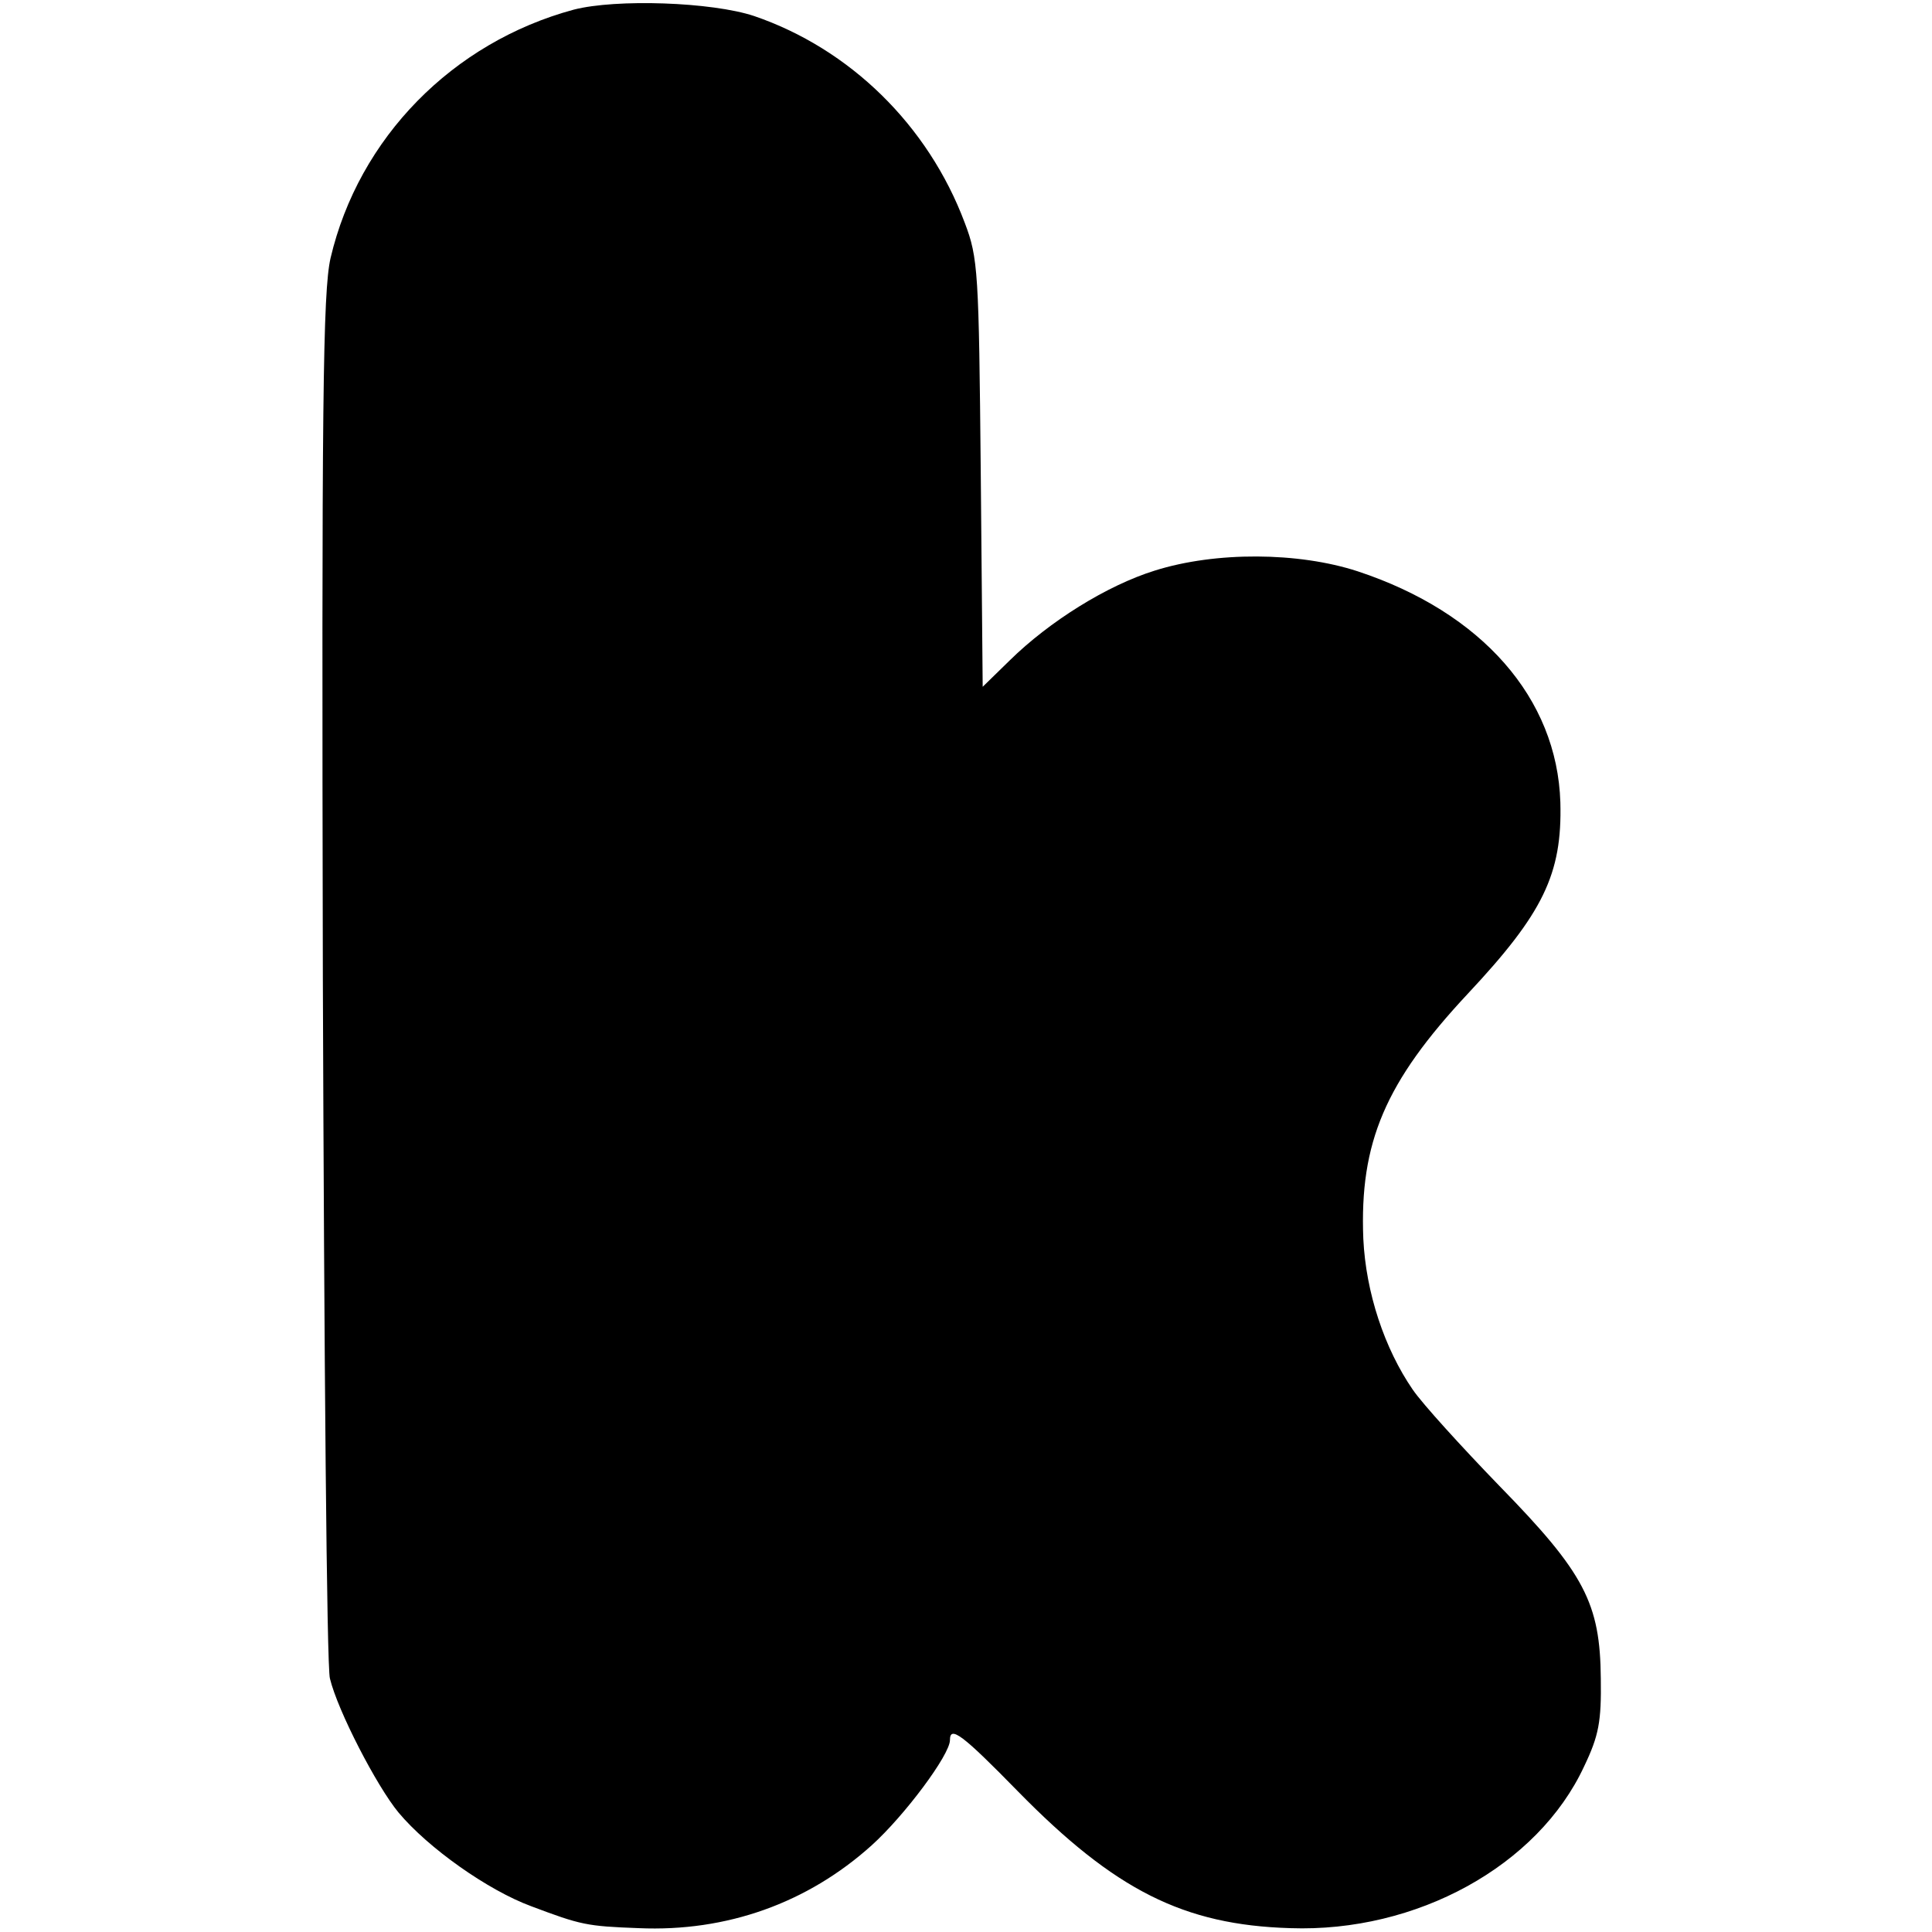
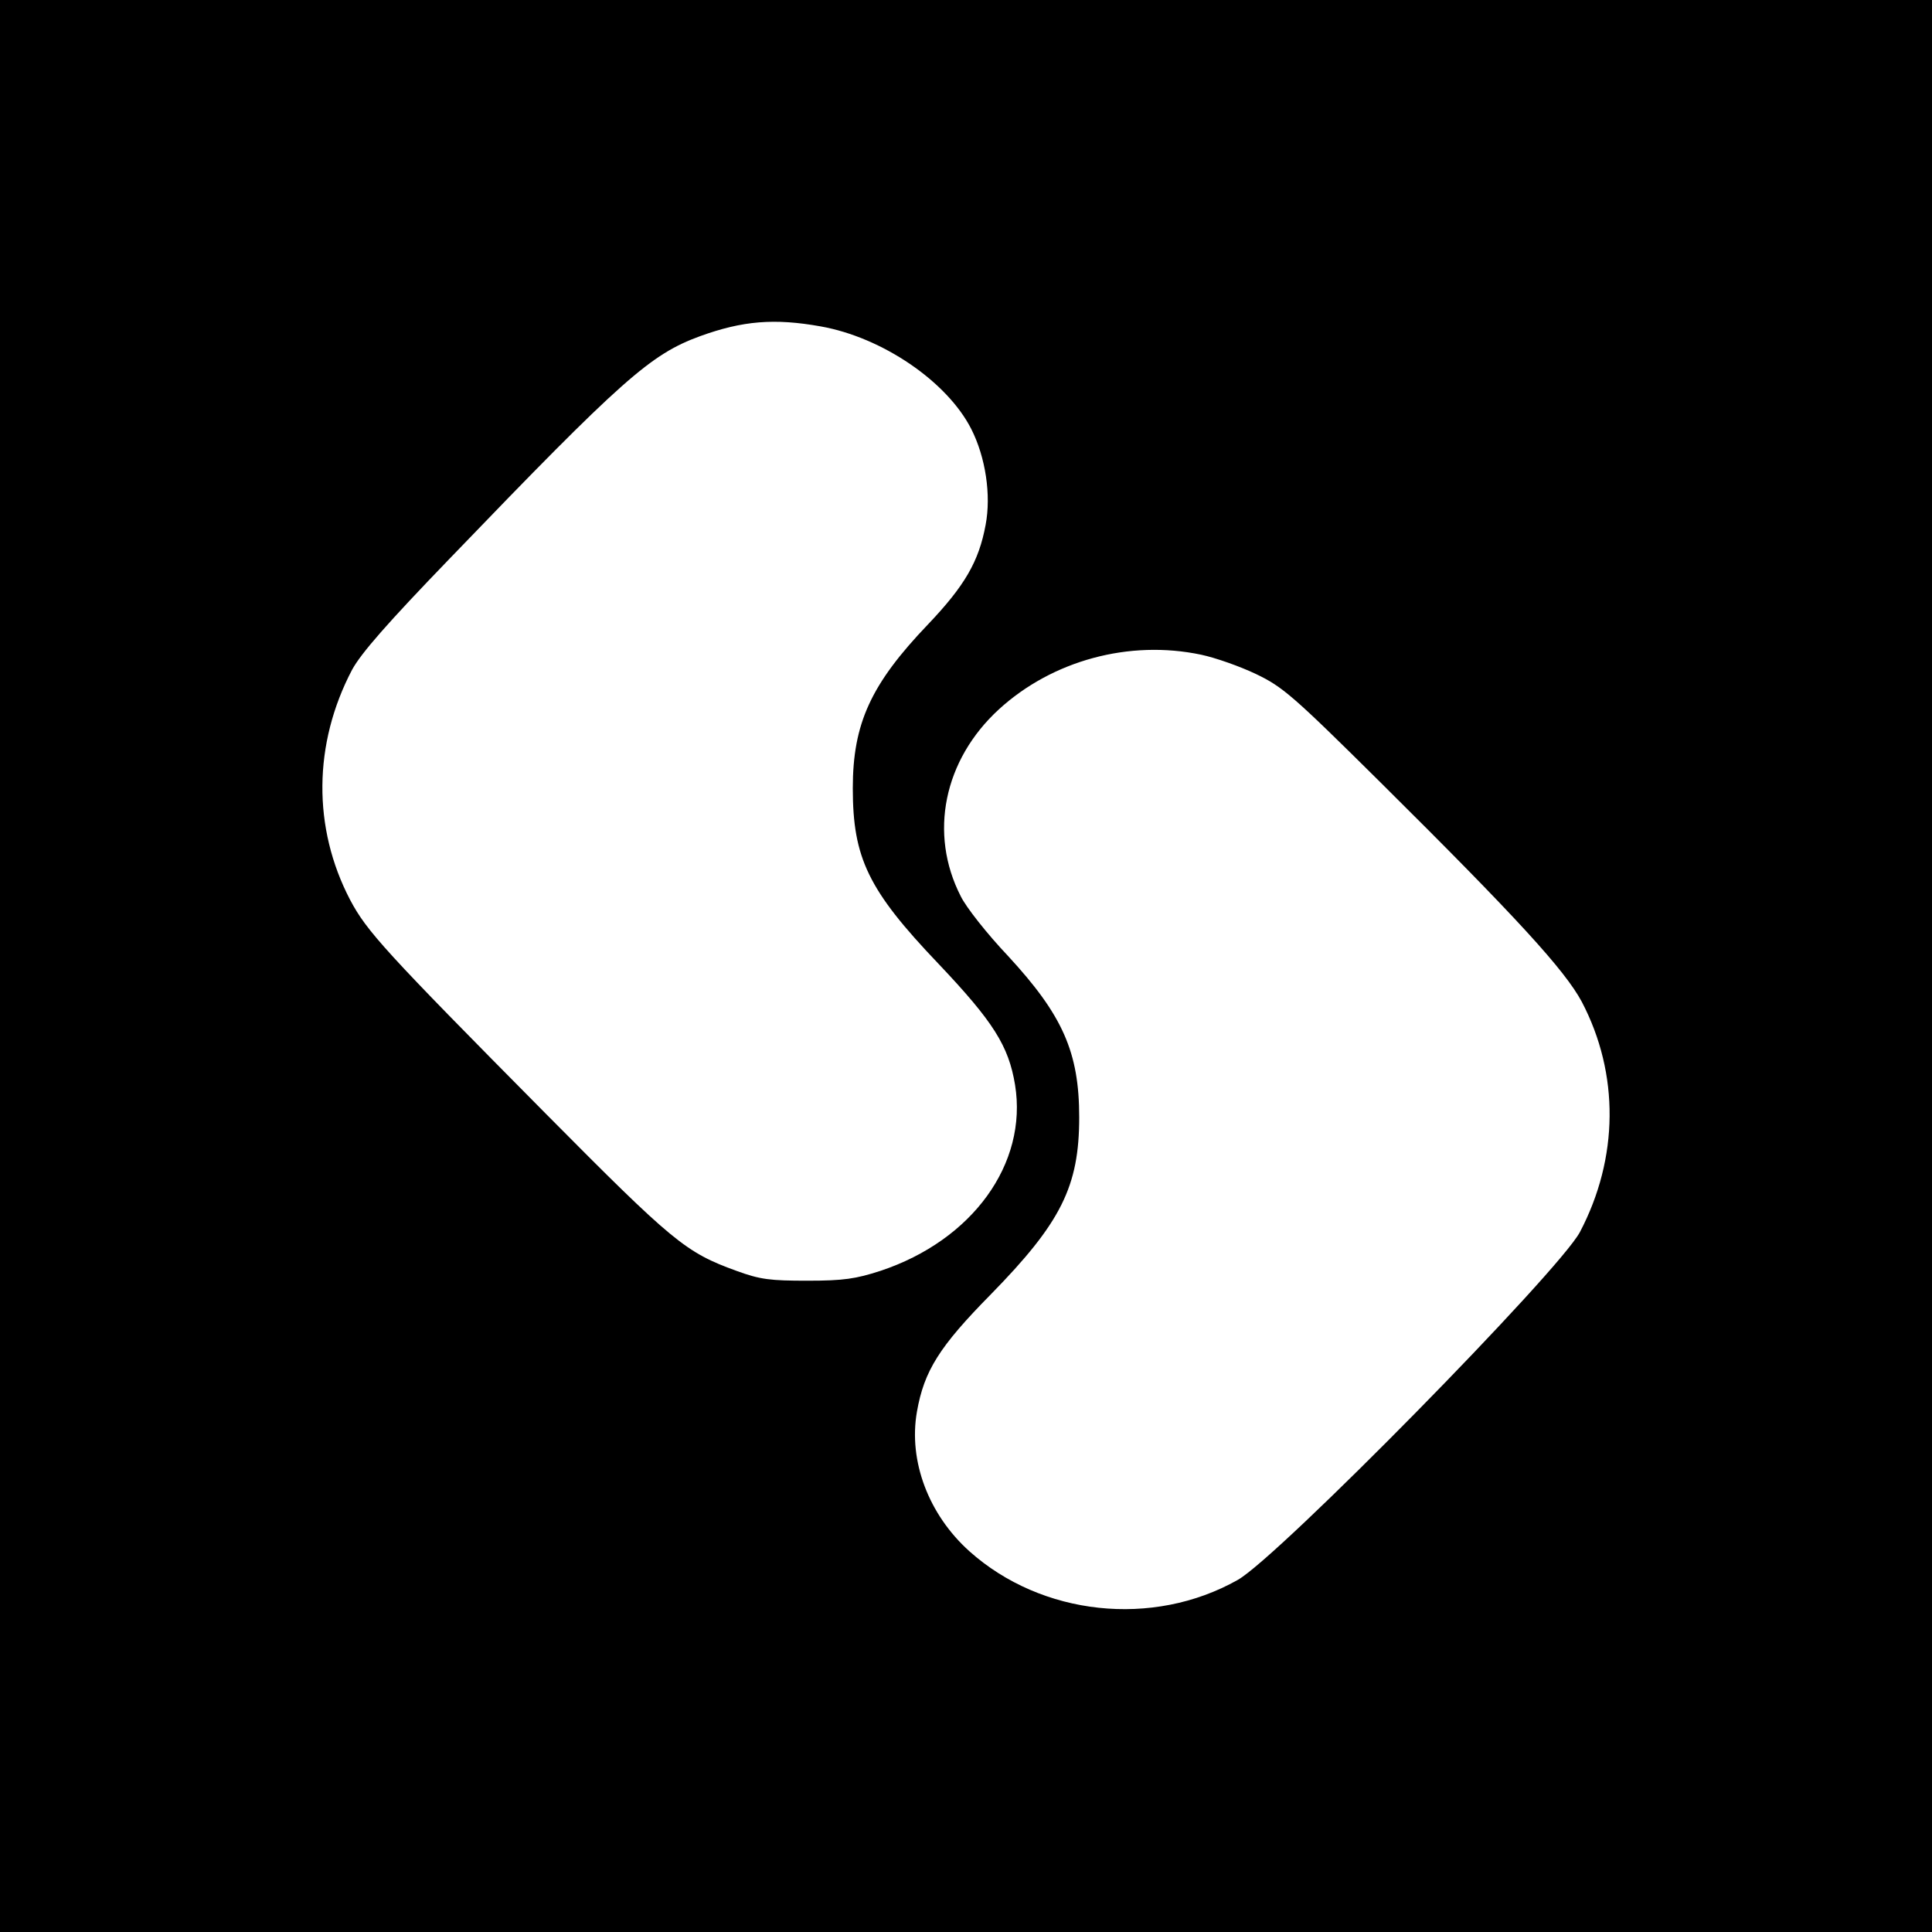
- <svg xmlns="http://www.w3.org/2000/svg" version="1.0" width="301pt" height="301pt" viewBox="0 0 301 301" preserveAspectRatio="xMidYMid meet">
-   <g transform="translate(0,301) scale(0.1,-0.1)" fill="#000000" stroke="none">
-     <path d="M894 2995 c-189 -51 -335 -200 -379 -387 -12 -53 -14 -223 -12 -1123 2 -583 6 -1073 11 -1090 12 -50 73 -168 107 -209 46 -55 139 -121 207 -146 77 -29 86 -31 167 -34 137 -6 263 39 363 129 51 46 122 141 122 164 0 23 19 9 106 -80 151 -154 258 -208 424 -213 197 -7 386 97 458 252 23 48 27 70 26 137 -1 117 -25 164 -158 300 -59 61 -120 128 -135 150 -44 64 -73 151 -77 235 -6 150 34 244 163 382 117 125 147 186 144 298 -5 162 -122 296 -316 360 -92 30 -221 31 -316 1 -74 -23 -164 -79 -226 -140 l-42 -41 -3 333 c-3 314 -4 335 -25 390 -57 152 -179 271 -328 322 -66 22 -215 27 -281 10z" />
+ <svg xmlns="http://www.w3.org/2000/svg" version="1.0" width="512pt" height="512pt" viewBox="0 0 512 512" preserveAspectRatio="xMidYMid meet">
+   <g transform="translate(0,512) scale(0.1,-0.1)" fill="#000000" stroke="none">
+     <path d="M0 2560 l0 -2560 2560 0 2560 0 0 2560 0 2560 -2560 0 -2560 0 0 -2560z m2175 1695 c163 -29 335 -146 399 -272 38 -75 53 -175 38 -254 -18 -97 -55 -161 -153 -264 -151 -158 -199 -262 -199 -434 0 -185 41 -270 226 -464 147 -155 187 -219 204 -322 34 -209 -113 -412 -357 -493 -65 -21 -97 -26 -193 -26 -99 0 -125 3 -188 26 -135 49 -167 75 -507 418 -426 430 -473 482 -517 565 -100 191 -98 414 5 610 24 44 93 123 259 295 459 477 532 541 663 589 113 41 197 48 320 26z m1008 -870 c38 -8 103 -31 145 -51 71 -34 97 -56 331 -288 361 -358 488 -497 533 -581 100 -191 98 -414 -5 -610 -55 -104 -801 -863 -907 -922 -225 -127 -520 -95 -711 76 -108 97 -162 239 -139 370 19 108 59 172 196 311 186 190 234 286 234 469 0 173 -44 271 -189 428 -55 58 -111 129 -125 158 -85 166 -45 361 101 495 142 130 346 185 536 145z" />
  </g>
</svg>
